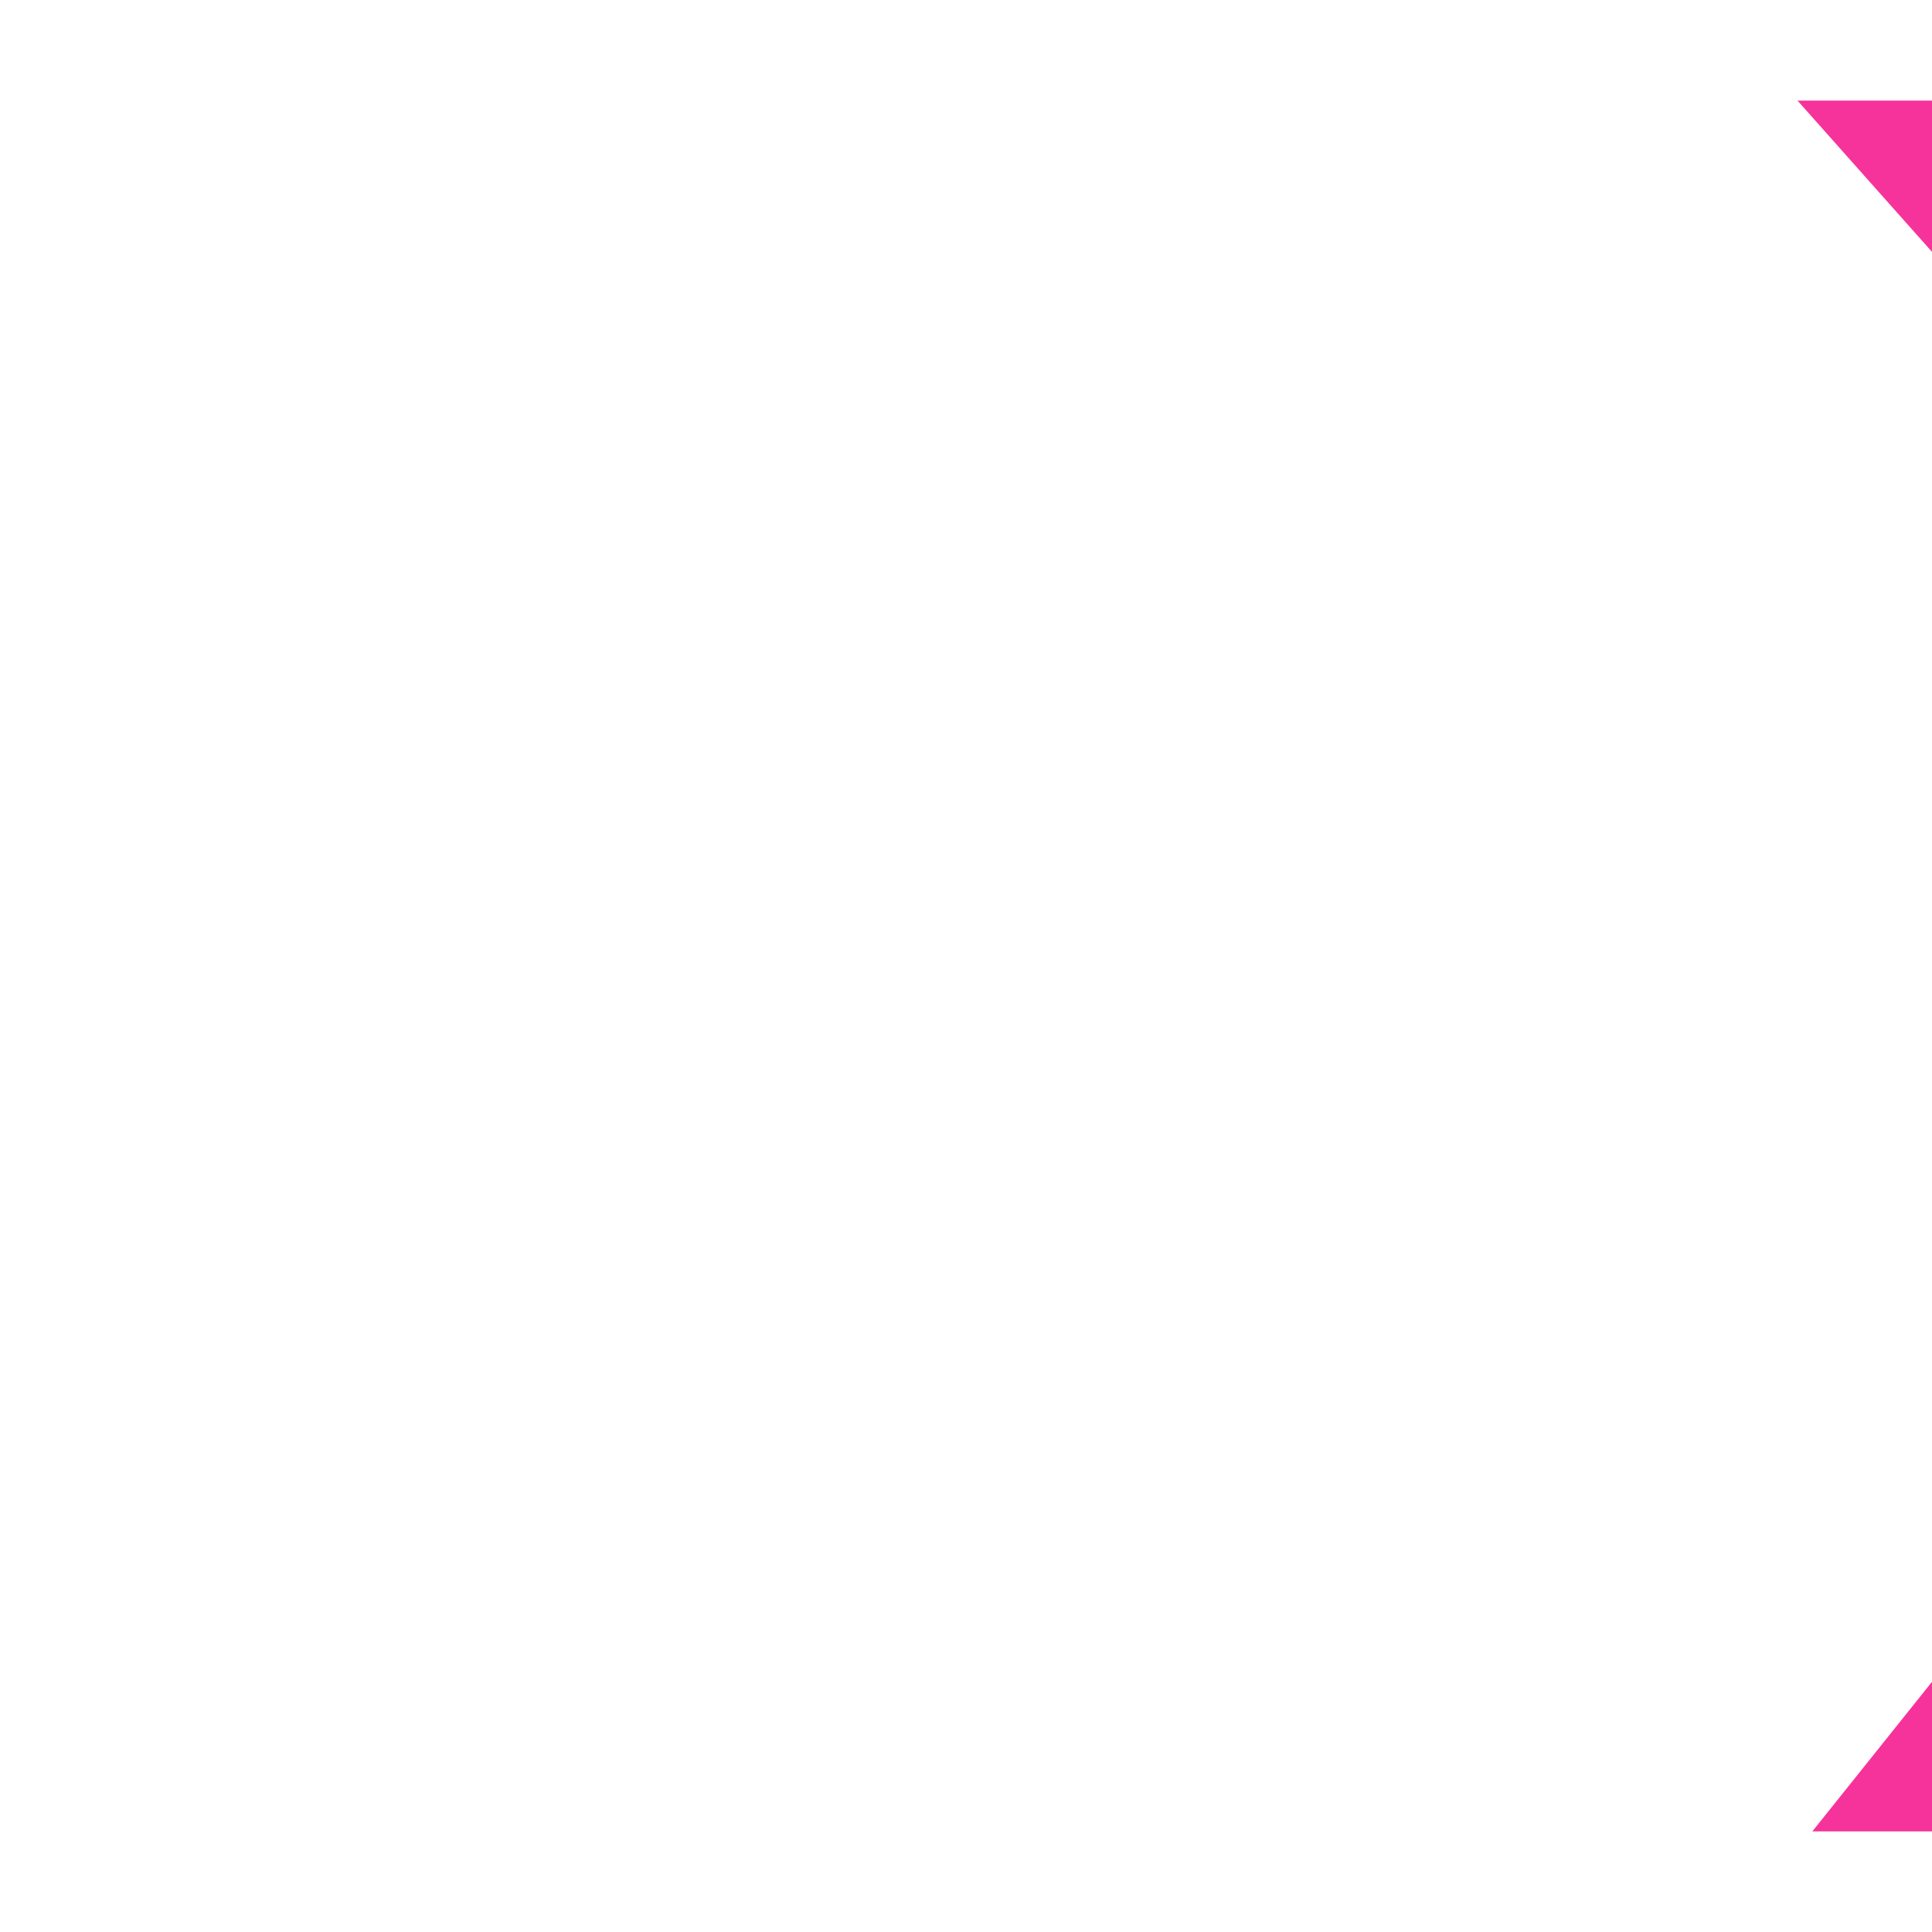
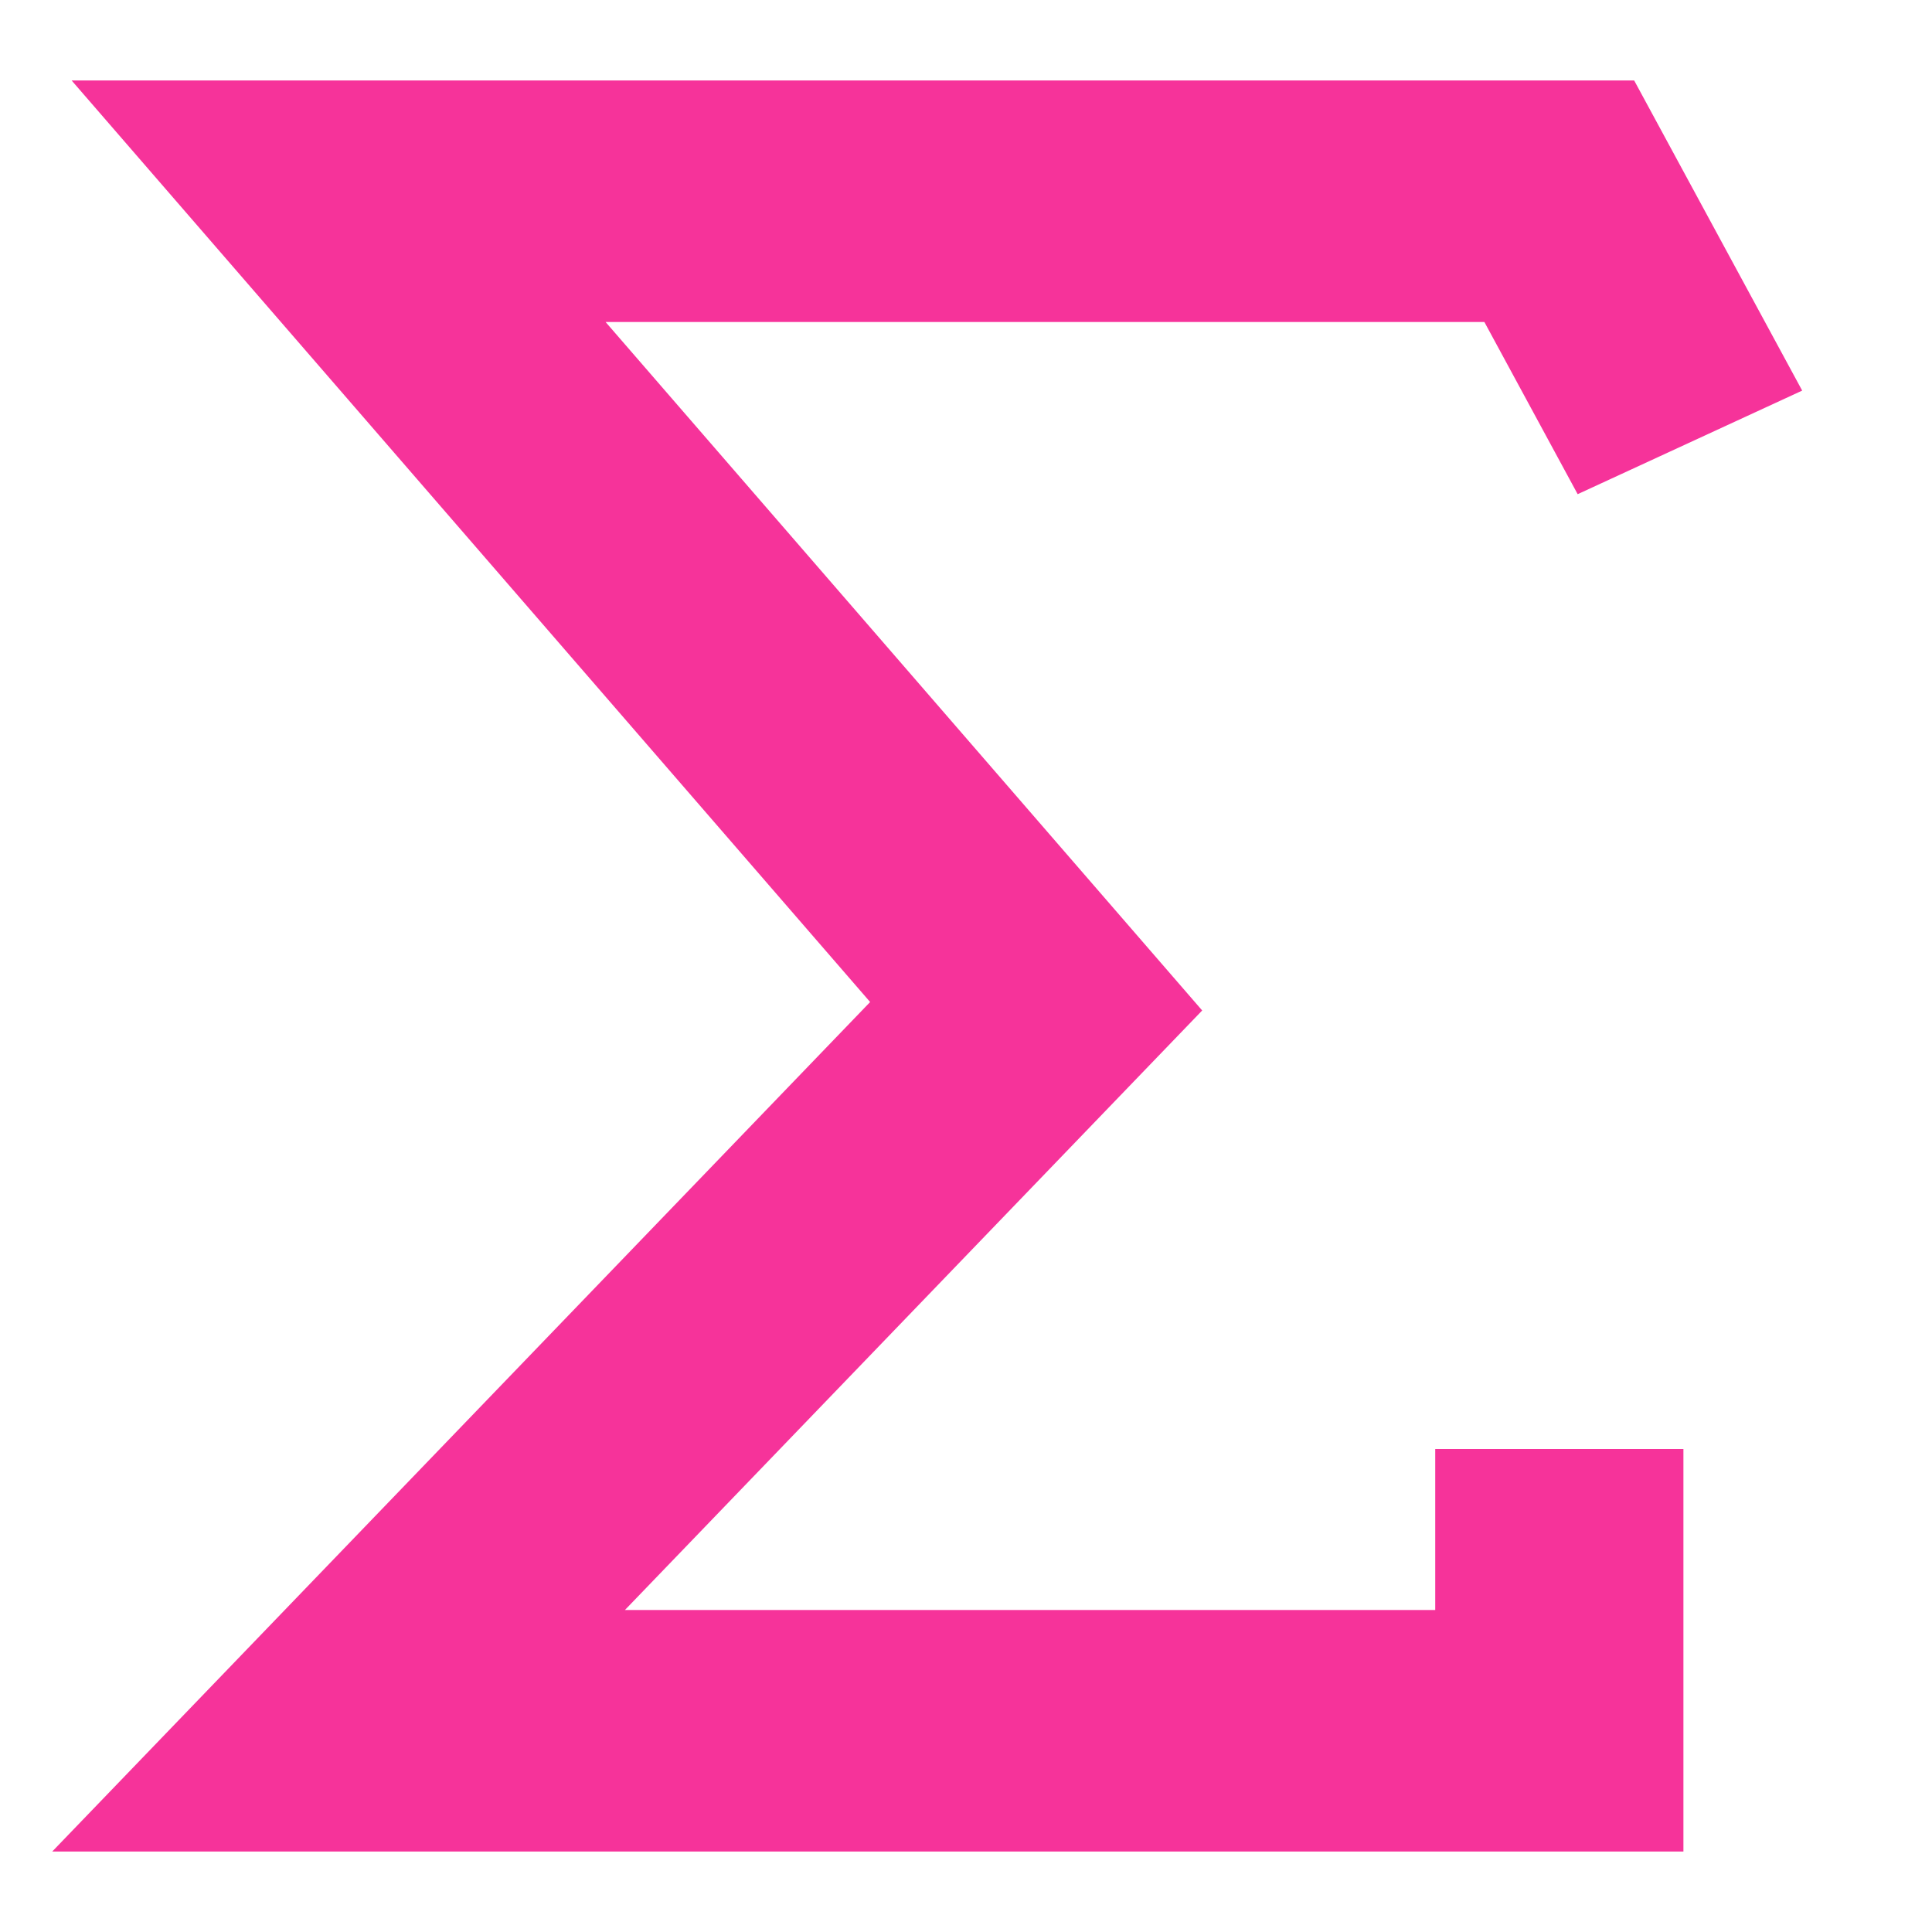
<svg xmlns="http://www.w3.org/2000/svg" viewBox="0 0 24.00 24.00" data-guides="{&quot;vertical&quot;:[],&quot;horizontal&quot;:[]}">
  <defs />
-   <path fill="#f6339a" stroke="#f6339a" fill-opacity="1" stroke-width="1.5" stroke-opacity="1" id="tSvg6563e6b4d1" title="Path 1" d="M39.423 22C34.306 22 29.19 22 24.074 22C26.869 18.506 29.665 15.011 32.46 11.517C29.64 8.345 26.82 5.172 24 2C29.204 2 34.409 2 39.614 2C39.614 3 39.614 4 39.614 5C39.281 5 38.947 5 38.614 5C38.614 4.333 38.614 3.667 38.614 3C34.485 3 30.356 3 26.227 3C28.741 5.828 31.254 8.655 33.768 11.483C31.23 14.655 28.692 17.828 26.154 21C30.37 21 34.587 21 38.804 21C39.111 20.387 39.417 19.775 39.724 19.162C40.022 19.311 40.32 19.46 40.618 19.609C40.219 20.406 39.821 21.203 39.423 22Z" />
+   <path fill="#f6339a" stroke="#f6339a" fill-opacity="1" stroke-width="2" stroke-opacity="1" id="tSvg6563e6b4d1" title="Path 1" d="M19.705 2C14.164 2 8.622 2 3.08 2C6.108 5.494 9.136 8.989 12.163 12.483C9.109 15.655 6.054 18.828 3 22C8.637 22 14.275 22 19.912 22C19.912 21 19.912 20 19.912 19C19.551 19 19.19 19 18.829 19C18.829 19.666 18.829 20.333 18.829 21C14.357 21 9.884 21 5.412 21C8.135 18.172 10.857 15.345 13.58 12.517C10.831 9.345 8.082 6.172 5.333 3C9.9 3 14.468 3 19.035 3C19.367 3.612 19.699 4.225 20.031 4.838C20.354 4.689 20.677 4.54 21 4.391C20.568 3.594 20.137 2.797 19.705 2Z" style="" />
</svg>
